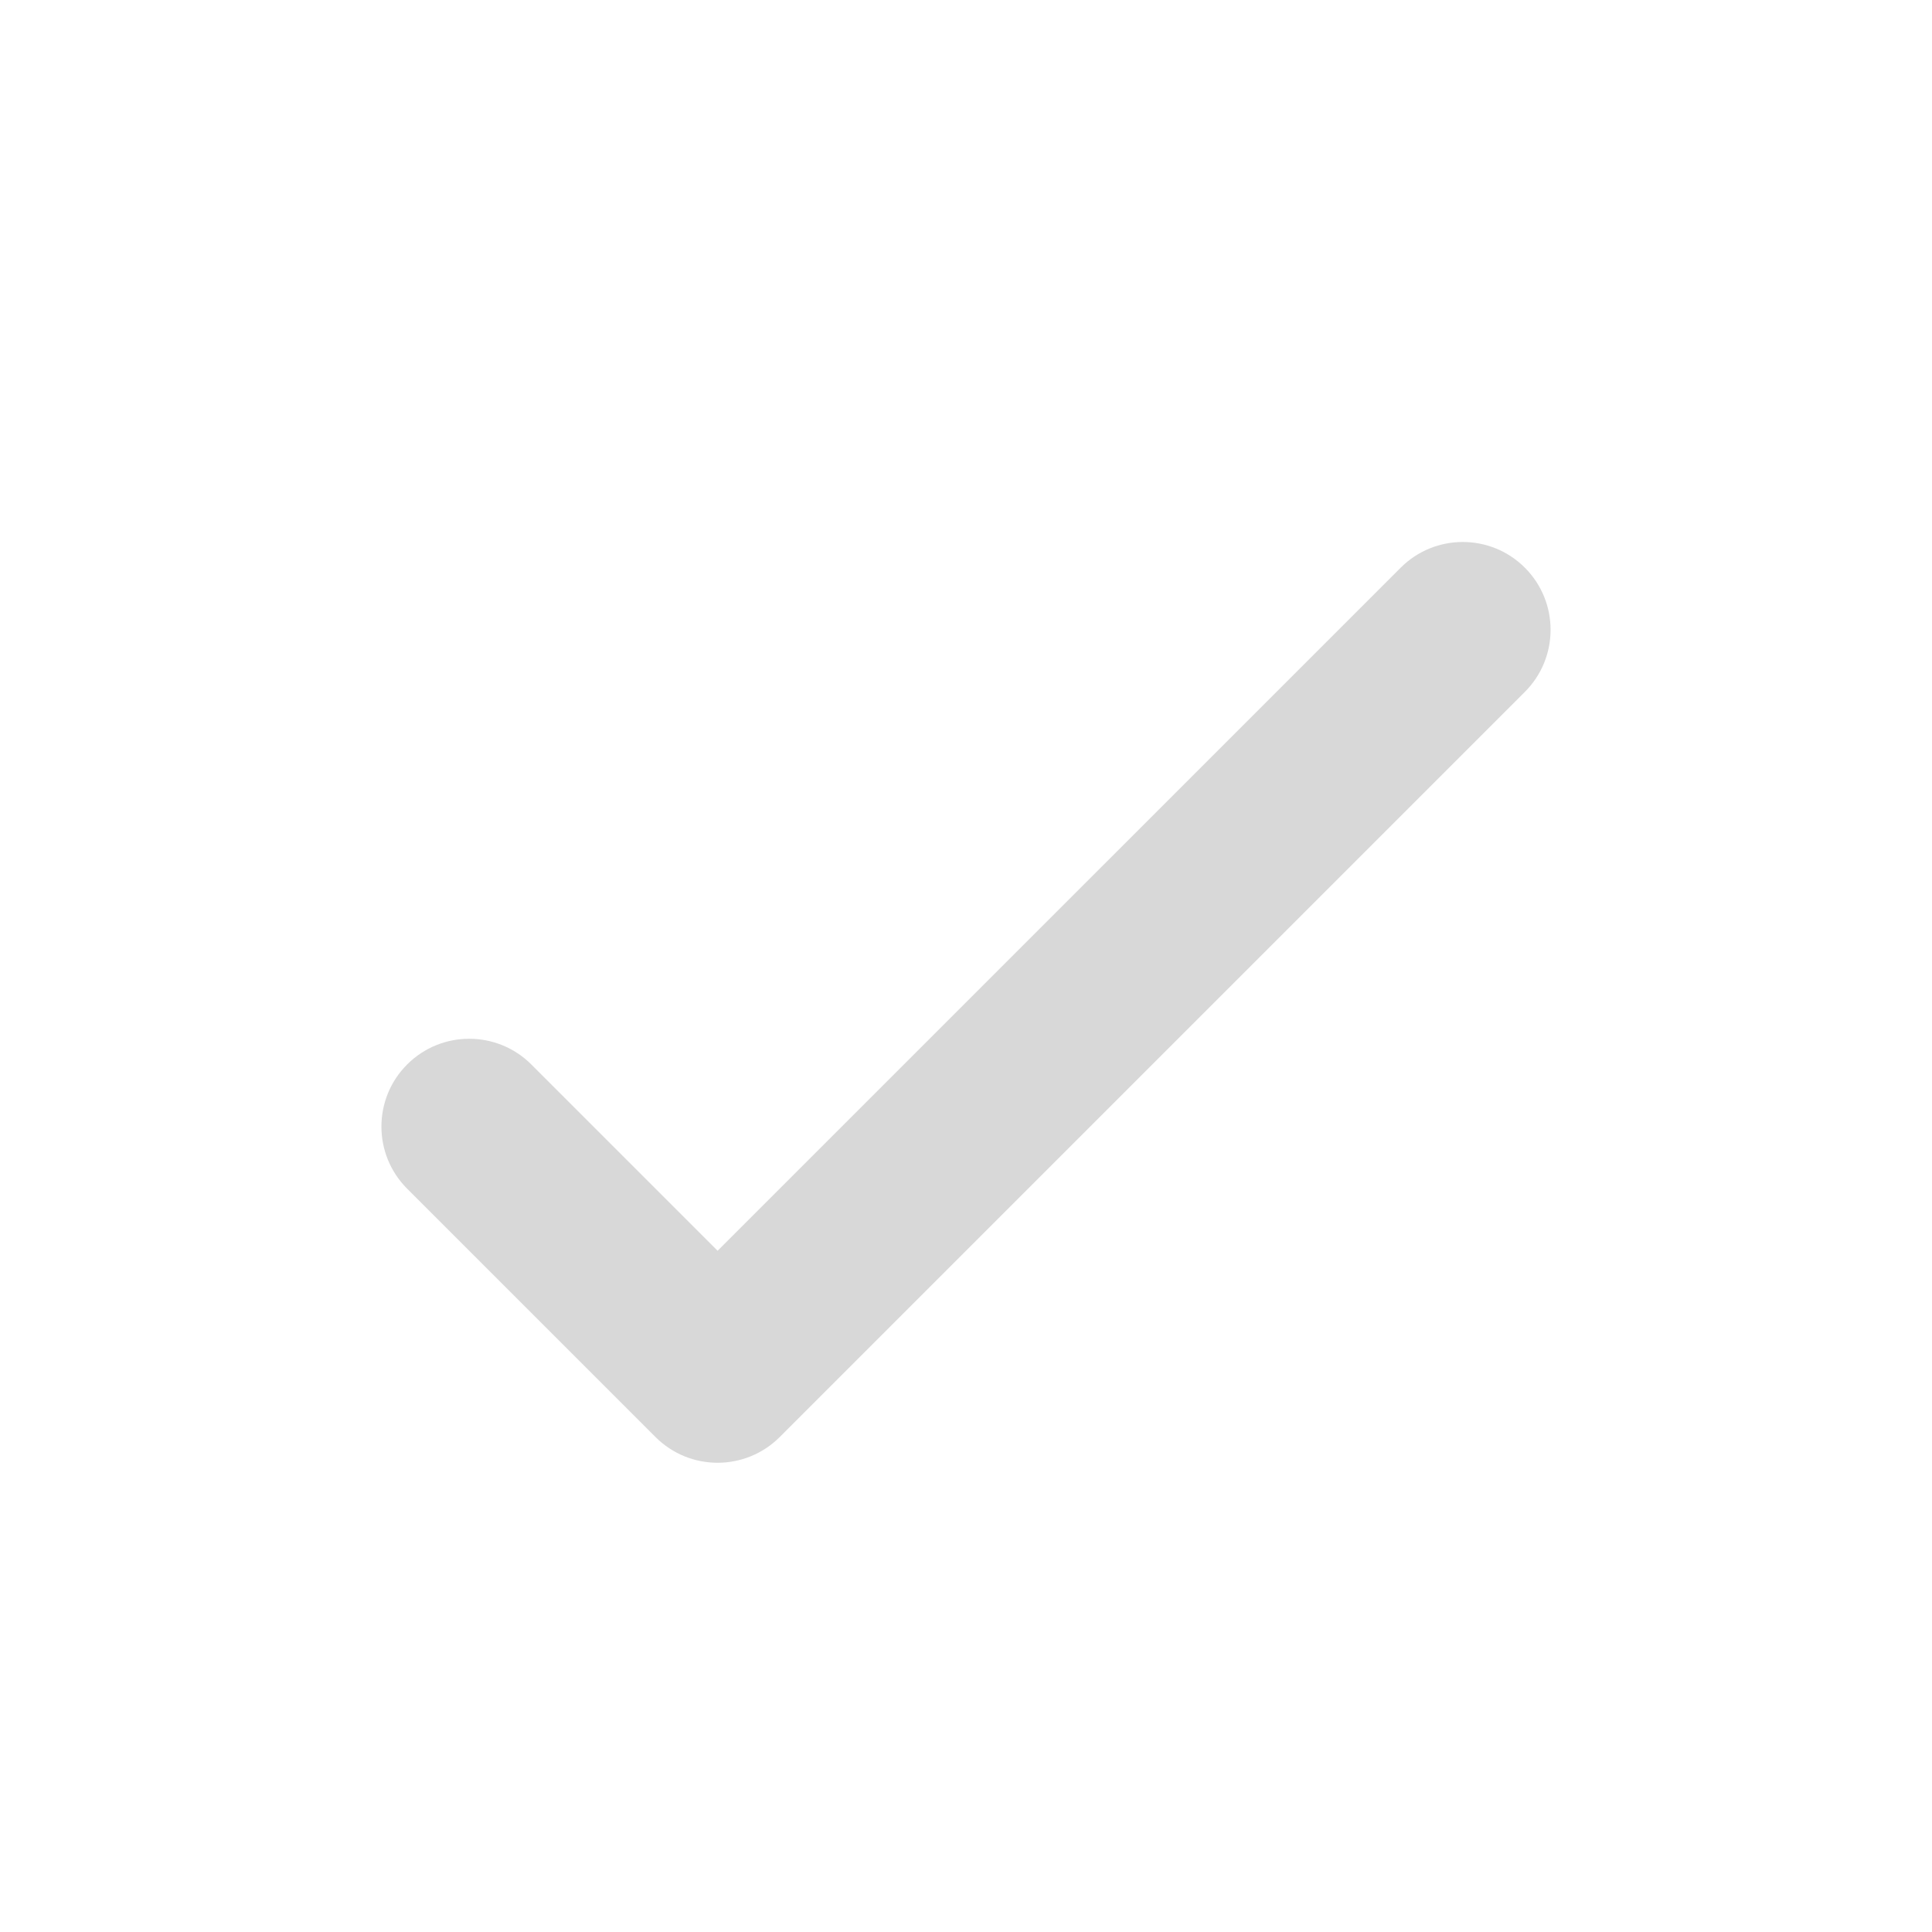
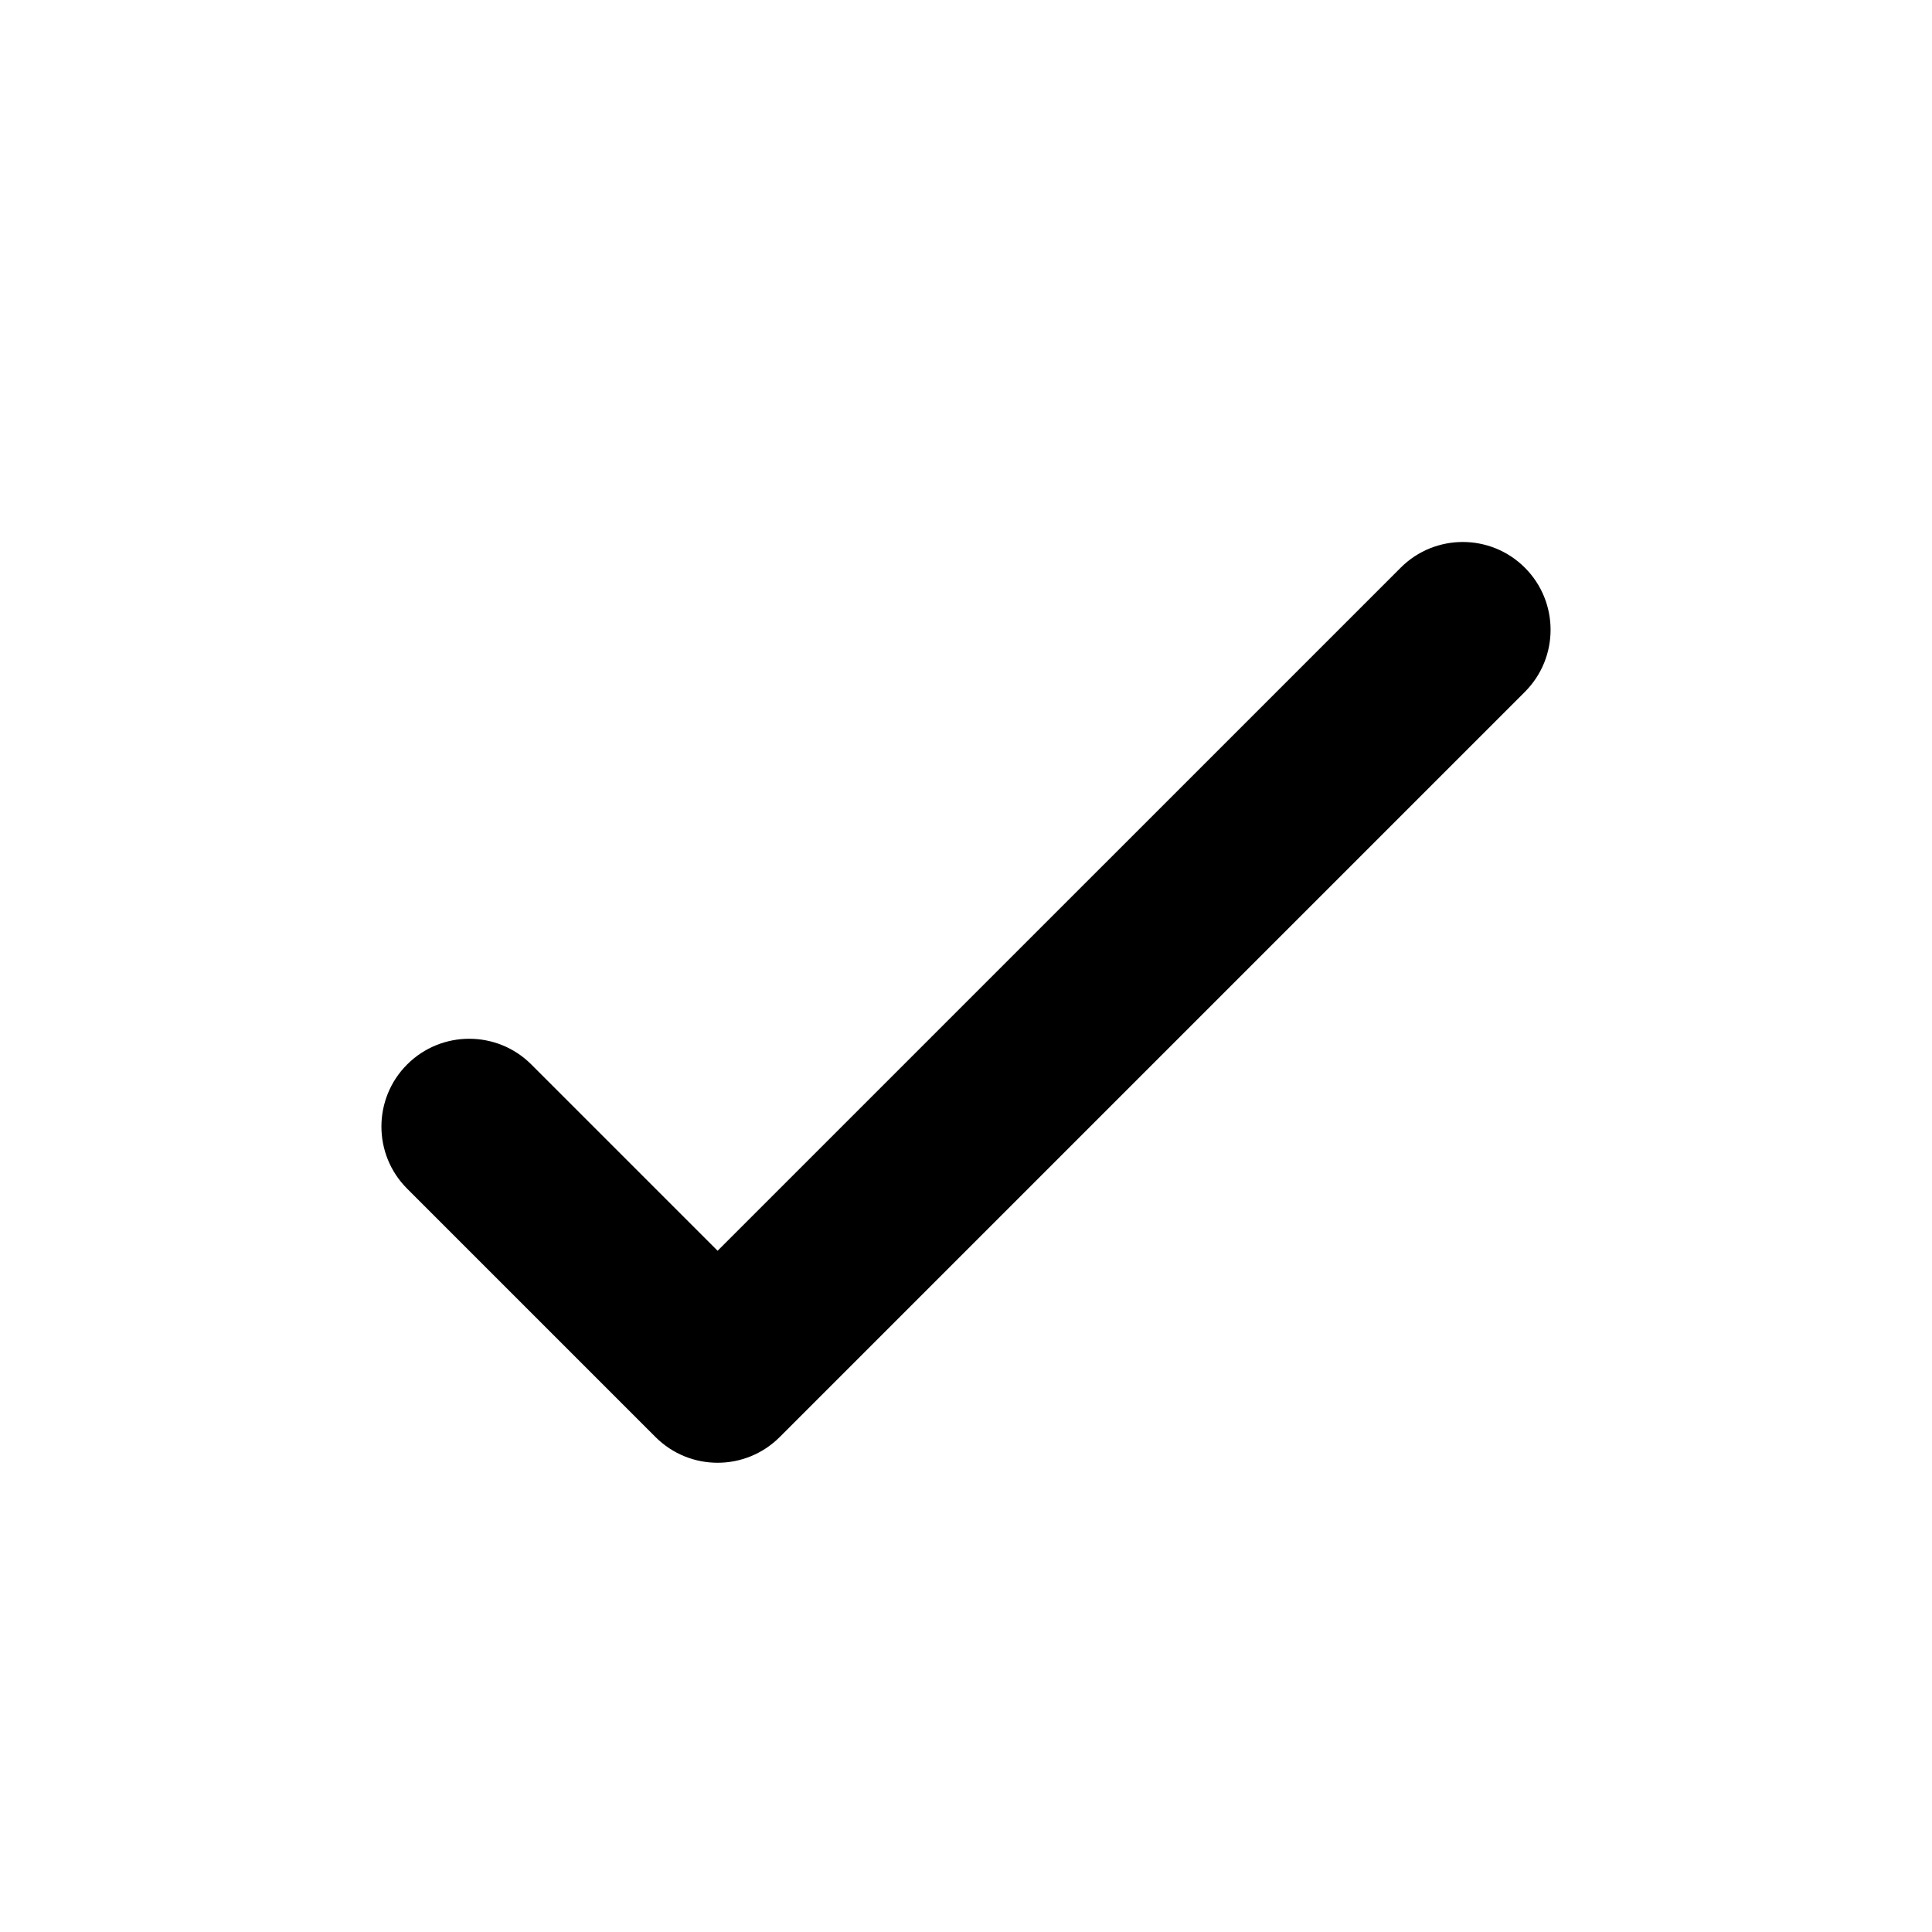
<svg xmlns="http://www.w3.org/2000/svg" width="22px" height="22px" viewBox="0 0 22 22" version="1.1">
  <g stroke="none" stroke-width="1" fill="none" fill-rule="evenodd">
-     <path d="M6,11 L17,11 C17.552,11 18,11.448 18,12 C18,12.552 17.552,13 17,13 L5,13 C4.448,13 4,12.552 4,12 L4,8 C4,7.448 4.448,7 5,7 C5.552,7 6,7.448 6,8 L6,11 Z" fill="#d8d8d8" transform="translate(11, 10) rotate(-45) translate(-11, -10) " />
+     <path d="M6,11 L17,11 C17.552,11 18,11.448 18,12 C18,12.552 17.552,13 17,13 L5,13 C4.448,13 4,12.552 4,12 L4,8 C4,7.448 4.448,7 5,7 C5.552,7 6,7.448 6,8 L6,11 Z" fill="currentColor" transform="translate(11, 10) rotate(-45) translate(-11, -10) " />
  </g>
</svg>
